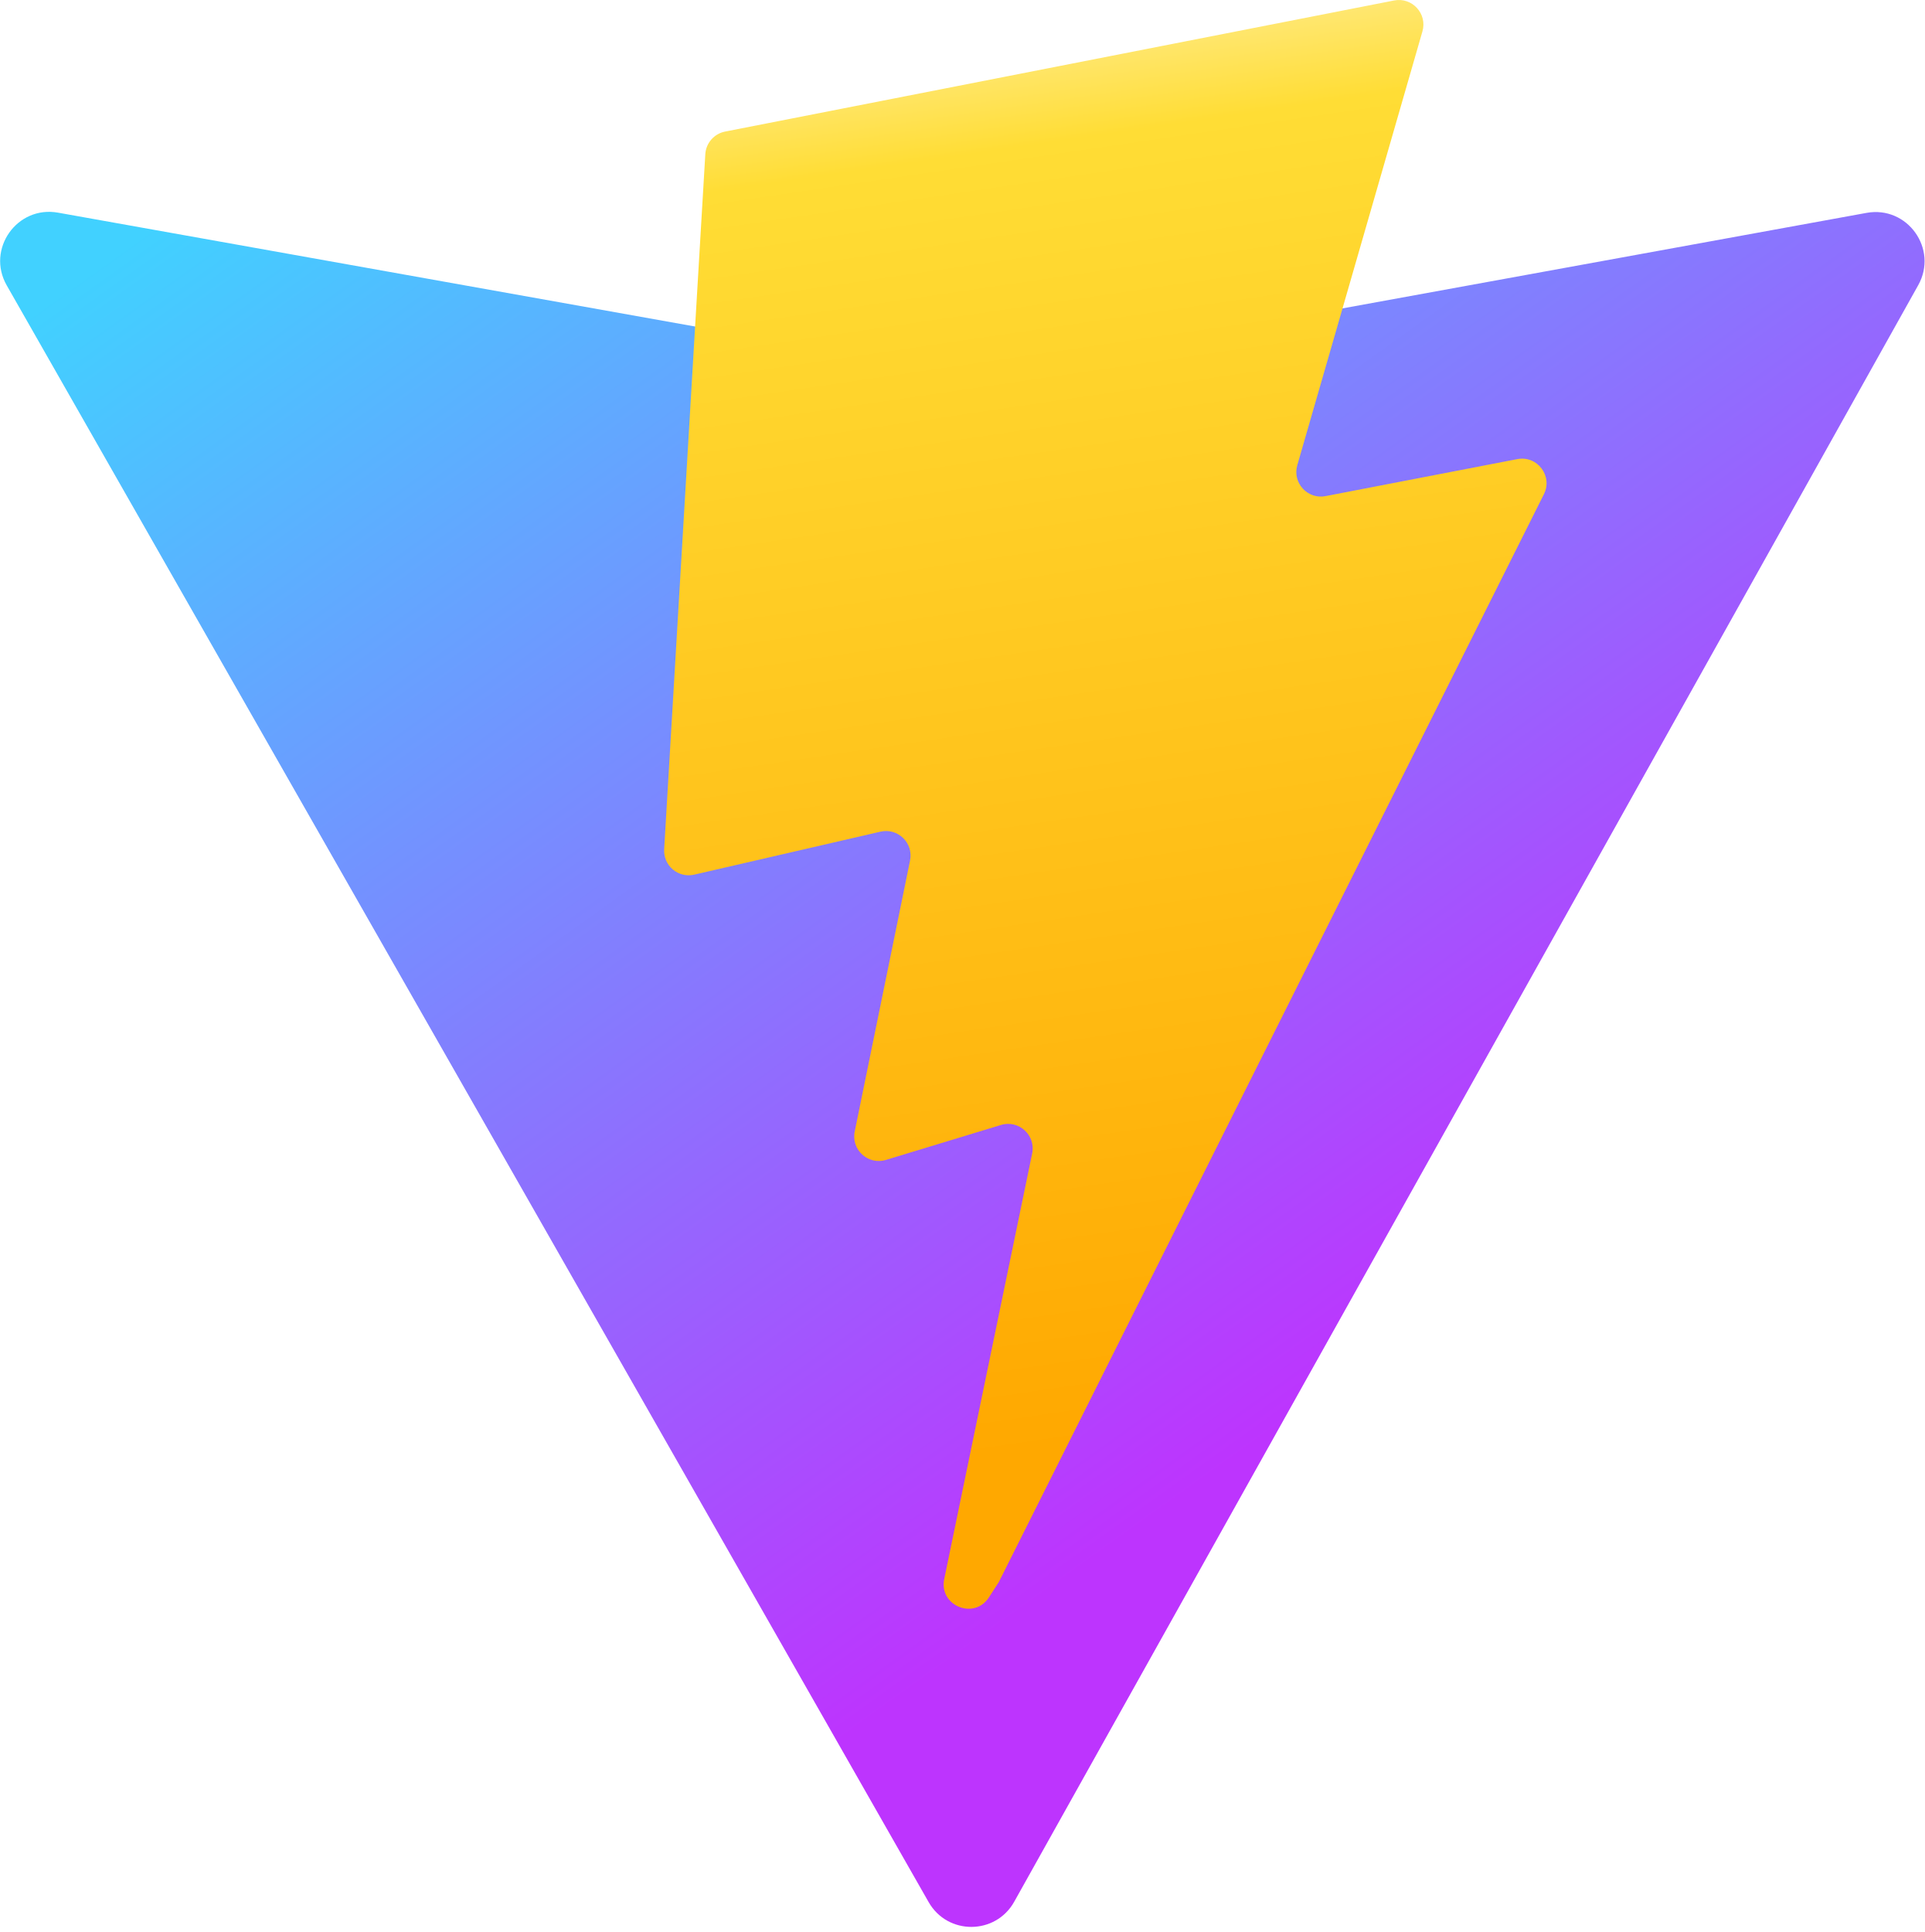
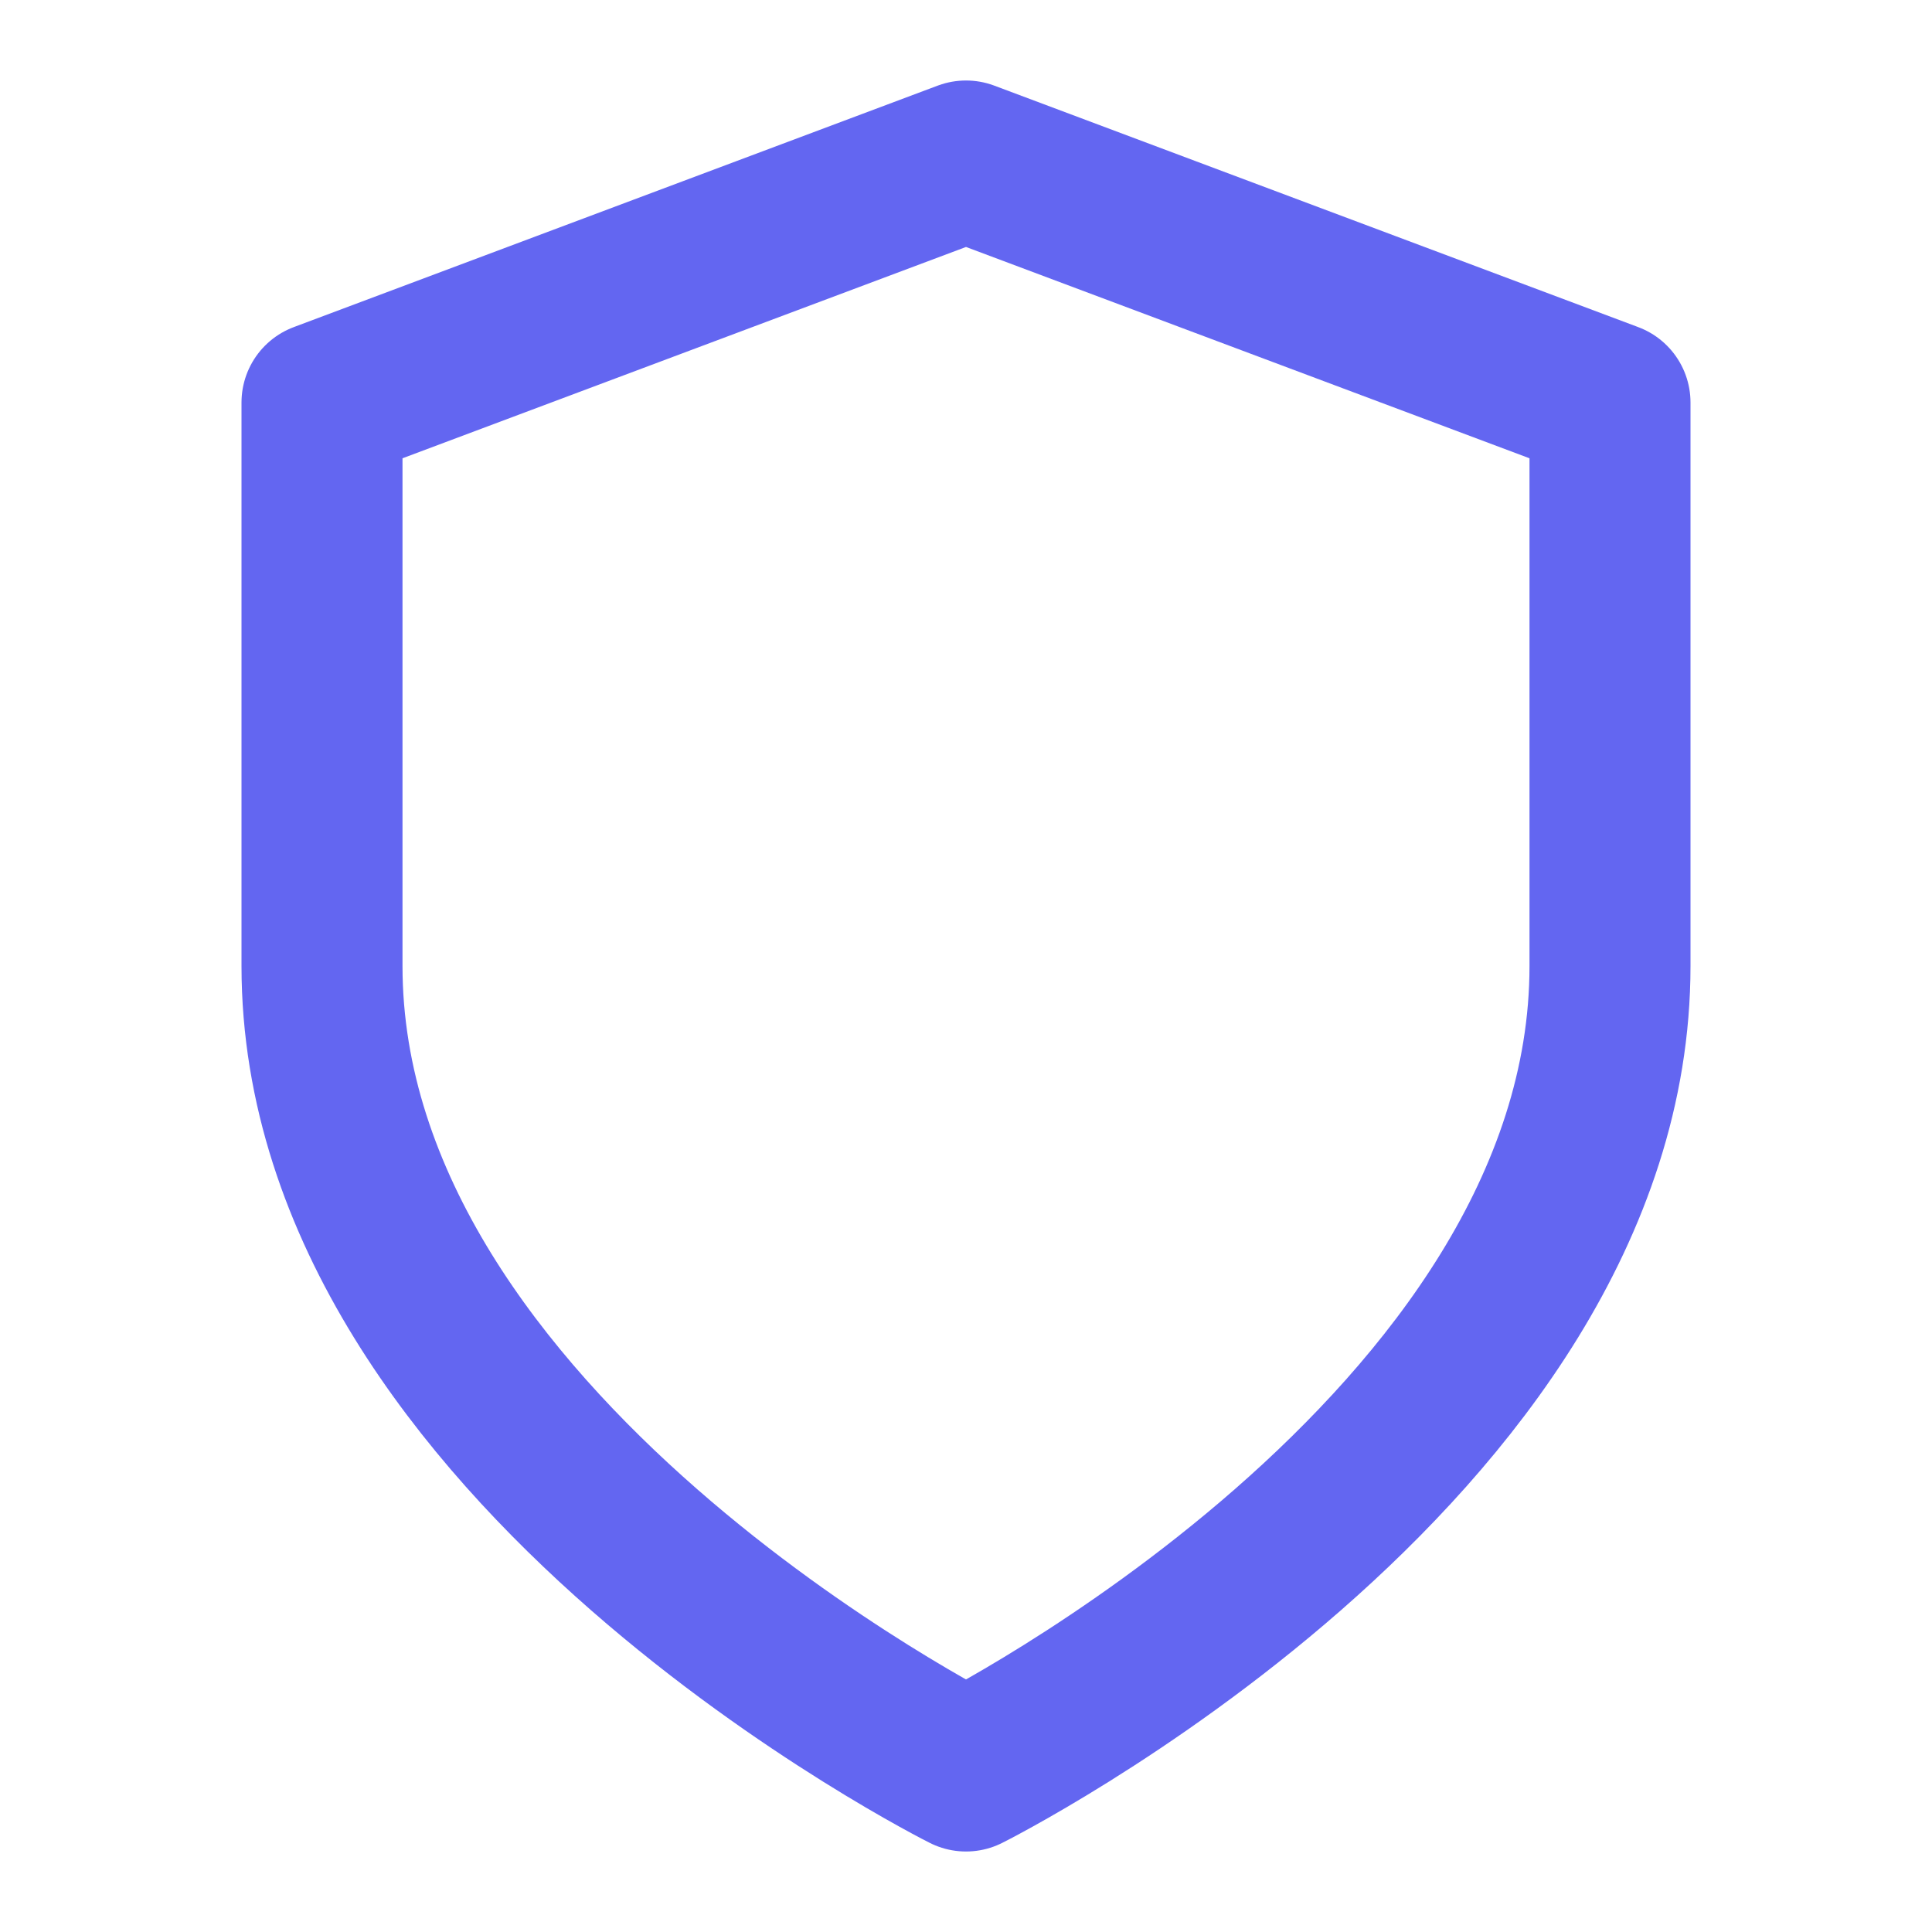
- <svg xmlns="http://www.w3.org/2000/svg" aria-hidden="true" role="img" class="iconify iconify--logos" width="31.88" height="32" preserveAspectRatio="xMidYMid meet" viewBox="0 0 256 257">
-   <defs>
-     <linearGradient id="IconifyId1813088fe1fbc01fb466" x1="-.828%" x2="57.636%" y1="7.652%" y2="78.411%">
-       <stop offset="0%" stop-color="#41D1FF" />
-       <stop offset="100%" stop-color="#BD34FE" />
-     </linearGradient>
-     <linearGradient id="IconifyId1813088fe1fbc01fb467" x1="43.376%" x2="50.316%" y1="2.242%" y2="89.03%">
-       <stop offset="0%" stop-color="#FFEA83" />
-       <stop offset="8.333%" stop-color="#FFDD35" />
-       <stop offset="100%" stop-color="#FFA800" />
-     </linearGradient>
-   </defs>
-   <path fill="url(#IconifyId1813088fe1fbc01fb466)" d="M255.153 37.938L134.897 252.976c-2.483 4.44-8.862 4.466-11.382.048L.875 37.958c-2.746-4.814 1.371-10.646 6.827-9.67l120.385 21.517a6.537 6.537 0 0 0 2.322-.004l117.867-21.483c5.438-.991 9.574 4.796 6.877 9.62Z" />
-   <path fill="url(#IconifyId1813088fe1fbc01fb467)" d="M185.432.063L96.44 17.501a3.268 3.268 0 0 0-2.634 3.014l-5.474 92.456a3.268 3.268 0 0 0 3.997 3.378l24.777-5.718c2.318-.535 4.413 1.507 3.936 3.838l-7.361 36.047c-.495 2.426 1.782 4.5 4.151 3.78l15.304-4.649c2.372-.72 4.652 1.36 4.15 3.788l-11.698 56.621c-.732 3.542 3.979 5.473 5.943 2.437l1.313-2.028l72.516-144.72c1.215-2.423-.88-5.186-3.54-4.672l-25.505 4.922c-2.396.462-4.435-1.77-3.759-4.114l16.646-57.705c.677-2.35-1.37-4.583-3.769-4.113Z" />
+ <svg xmlns="http://www.w3.org/2000/svg" width="32" height="32" viewBox="0 0 24 24" fill="none" stroke="#6366f1" stroke-width="2" stroke-linecap="round" stroke-linejoin="round">
+   <path d="M12 22s8-4 8-10V5l-8-3-8 3v7c0 6 8 10 8 10z" />
</svg>
